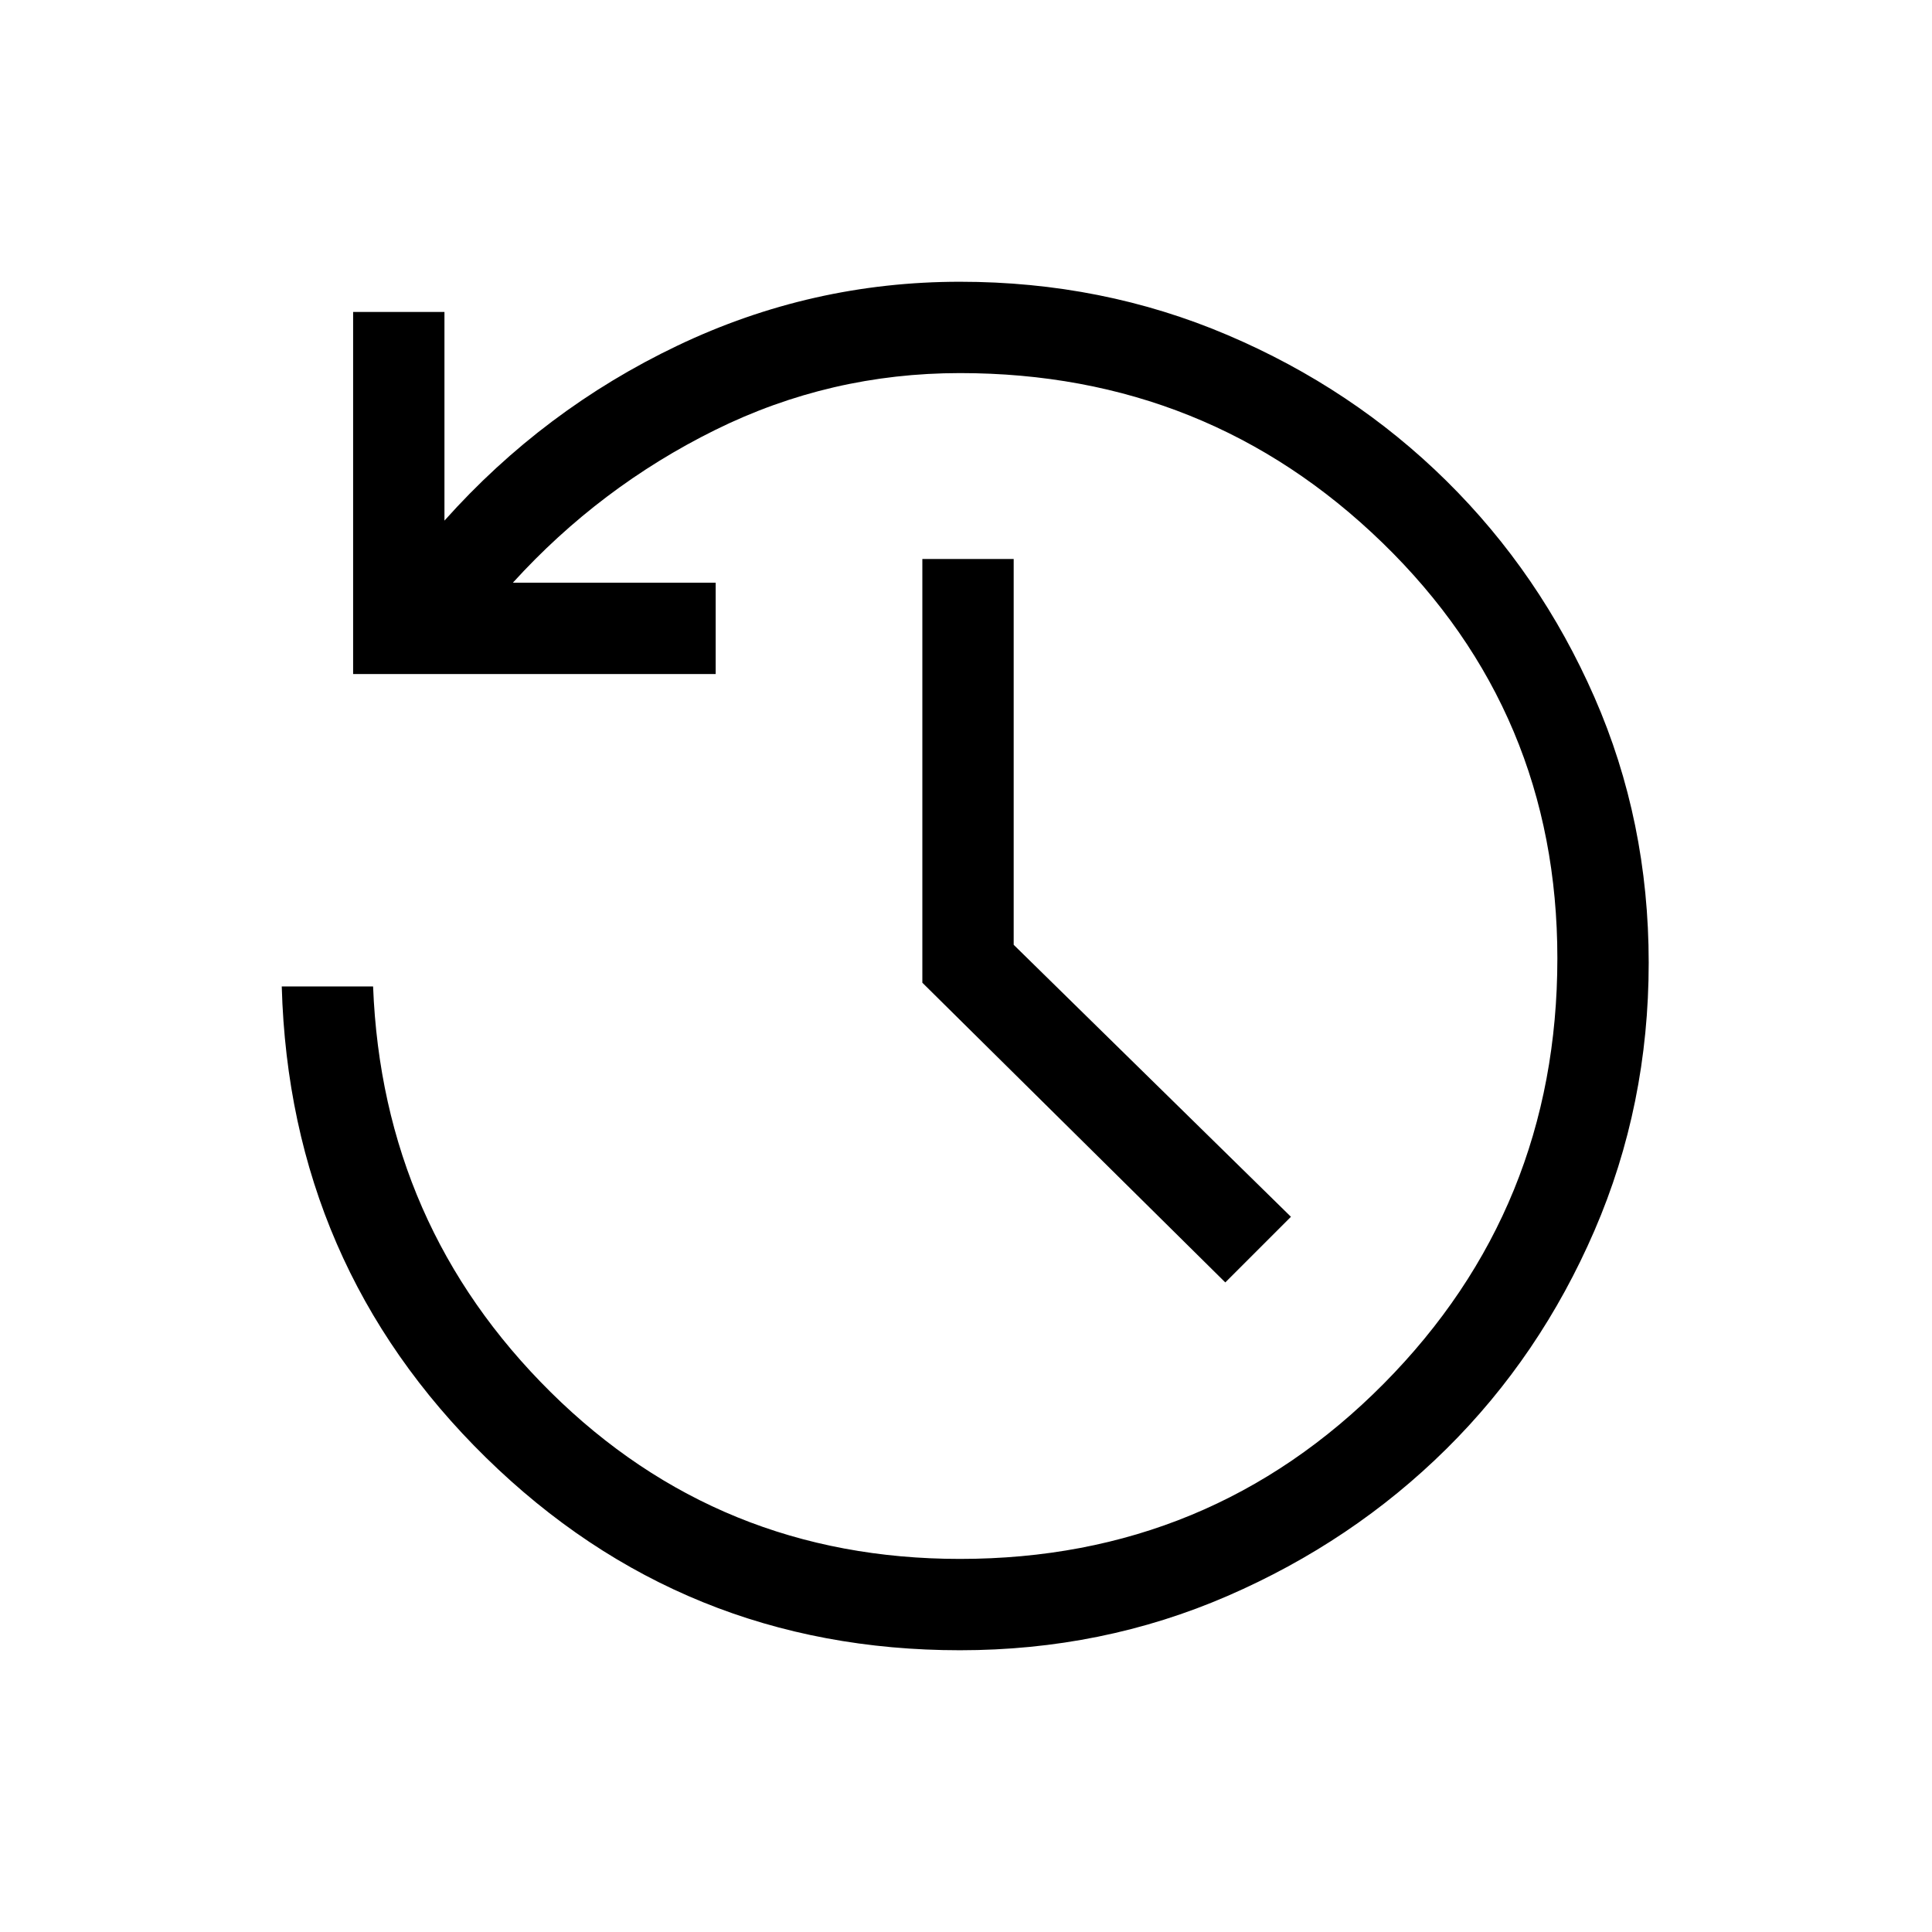
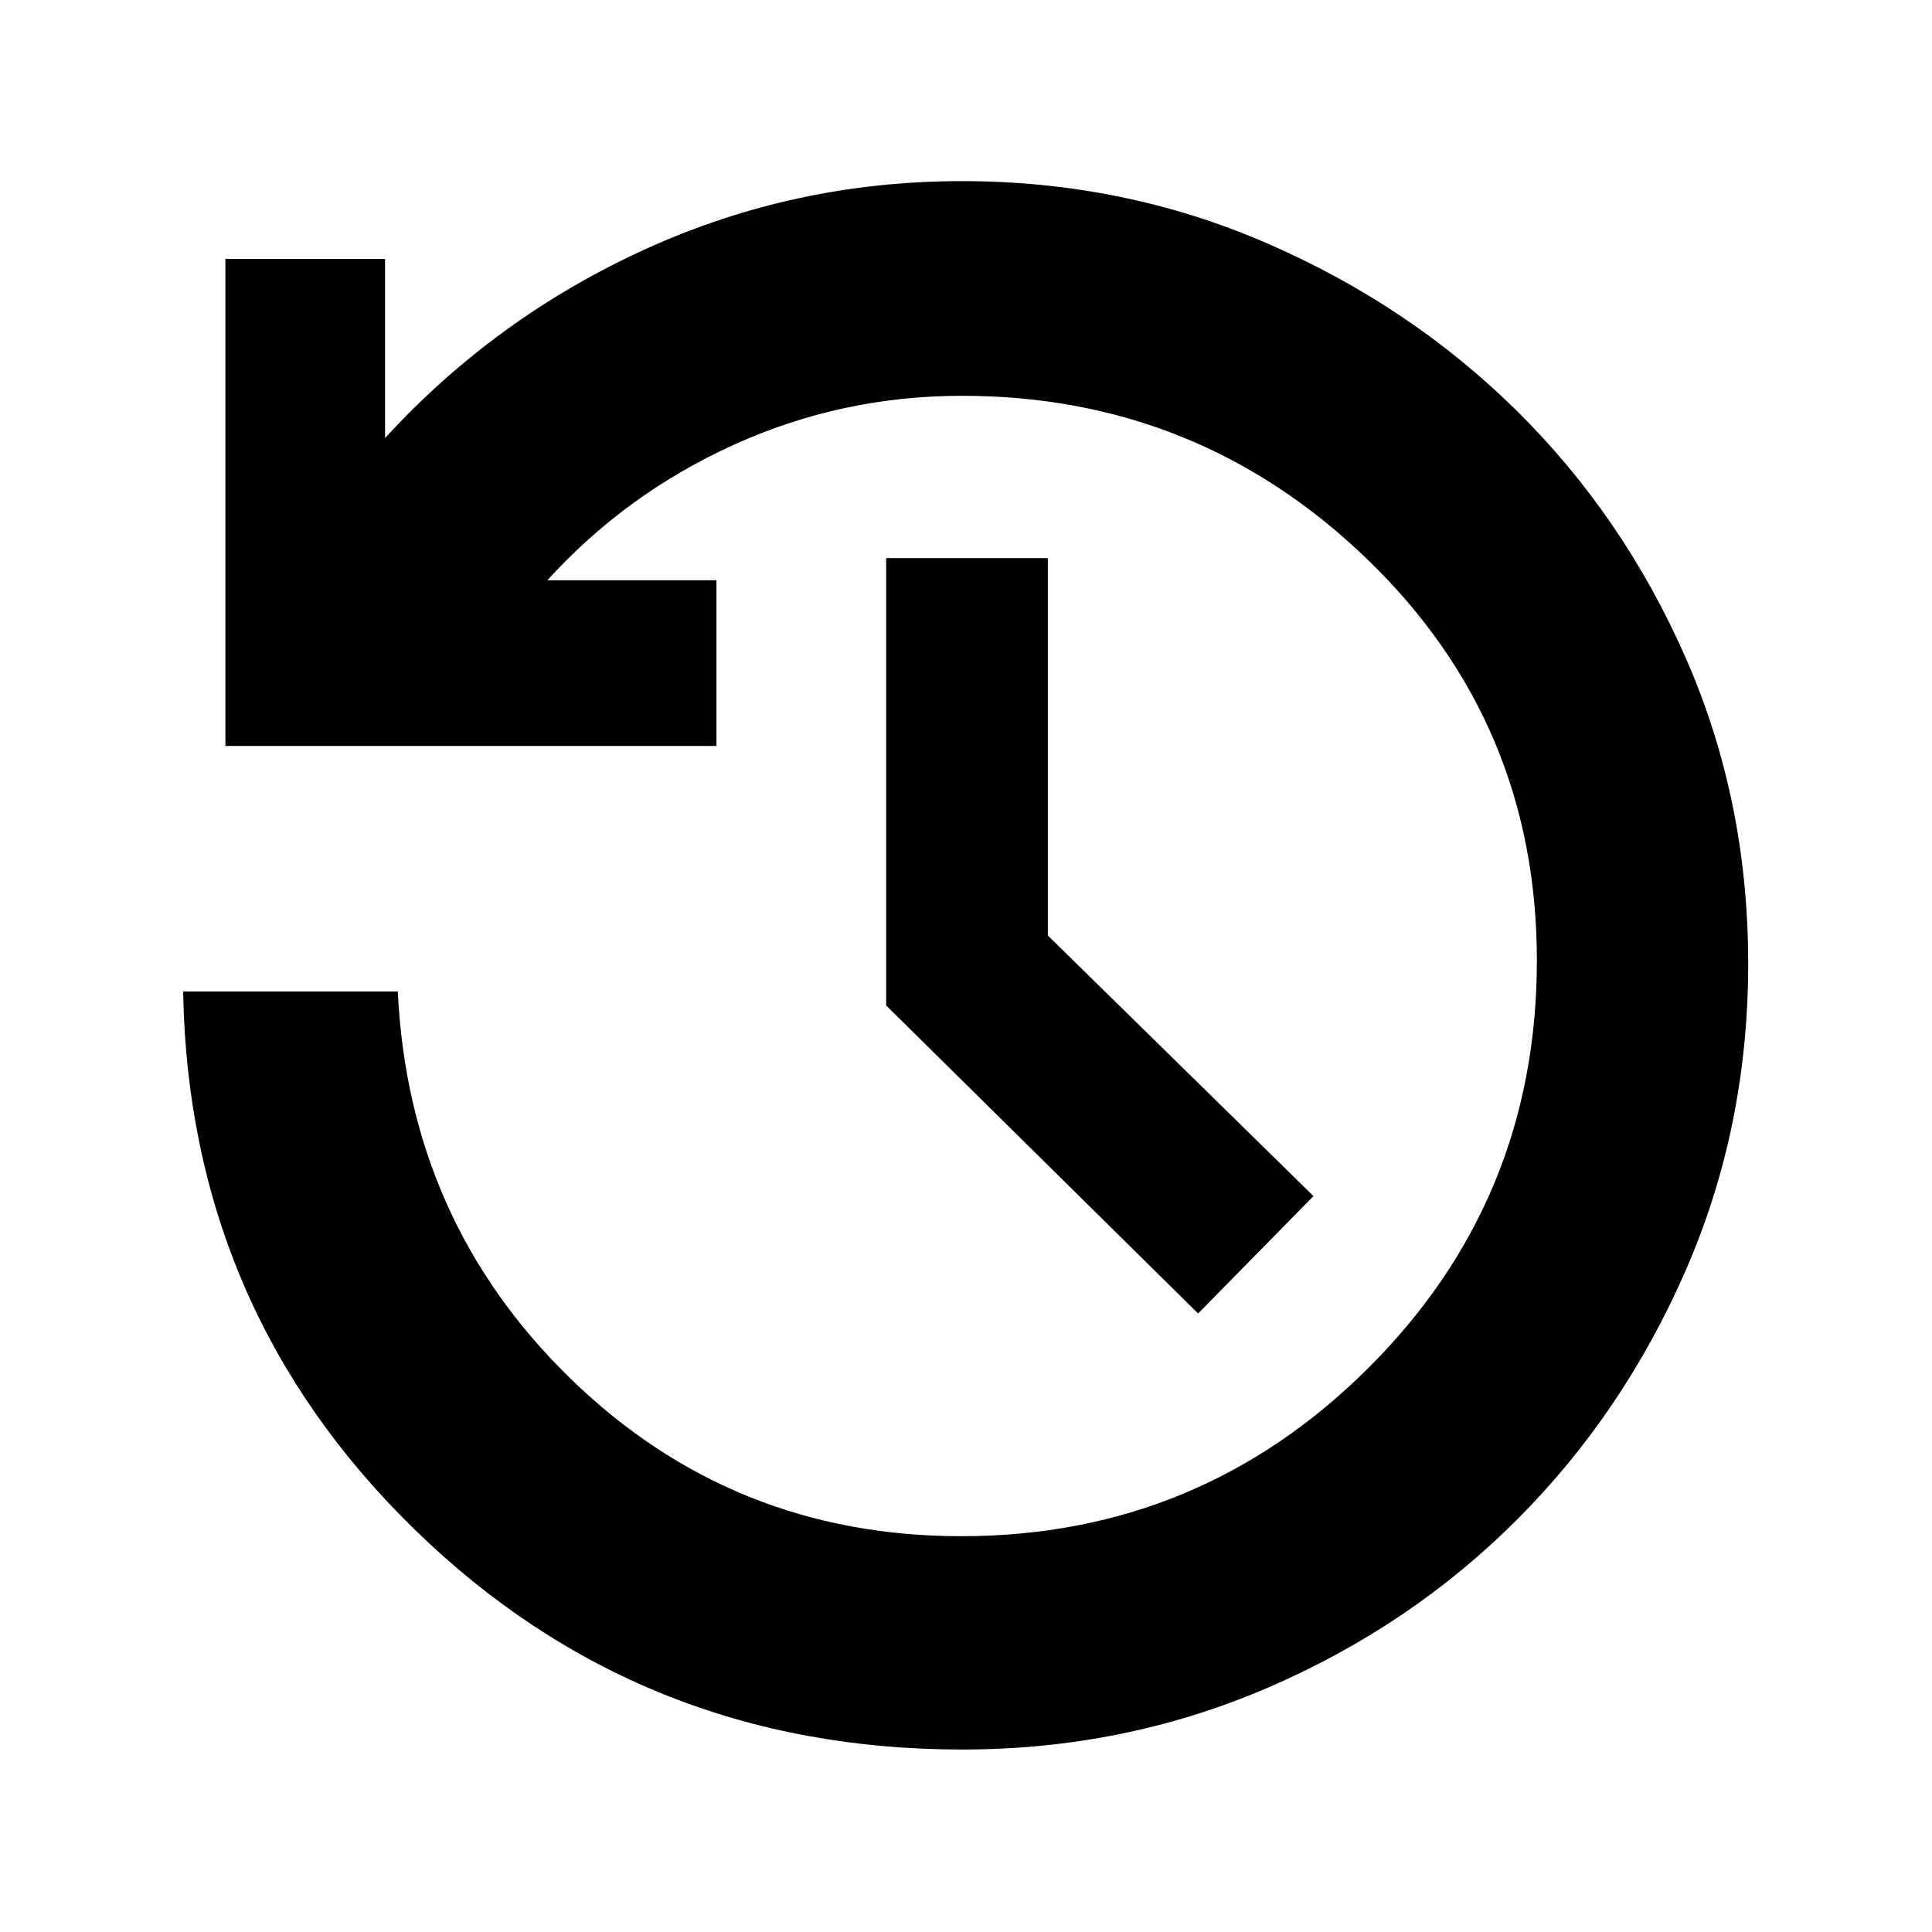
- <svg xmlns="http://www.w3.org/2000/svg" height="48" viewBox="0 -960 960 960" width="48">
-   <path d="M477-140.001q-137.845 0-235.499-95.692-97.653-95.692-101.5-234.152h45.384Q190.001-351 273.693-268.192 357.385-185.385 477-185.385q124.307 0 210.577-87.077 86.269-87.077 86.269-211.384 0-122.077-86.885-206.423Q600.077-774.615 477-774.615q-64.538 0-121.73 28.308Q298.078-718 254.847-670.462h100.769v45.384H175.464v-179.921h45.384v103.692q49.307-55.23 115.807-86.961Q403.154-819.999 477-819.999q70.769 0 132.922 26.462 62.154 26.461 108.769 72.461t73.577 107.538Q819.229-552 819.229-481.615q0 70.769-26.961 133.114-26.962 62.346-73.577 108.462-46.615 46.115-108.769 73.076Q547.769-140.001 477-140.001ZM608.846-322.77 458.308-471.693v-210.538h45.384v191.693l137.769 135.154-32.615 32.614Z" />
+ <svg xmlns="http://www.w3.org/2000/svg" height="40" viewBox="0 -960 960 960" width="40">
+   <path d="M478.037-90.667q-159.956 0-272.133-109.451Q93.727-309.57 91-467.334h106.666q5.435 114.2 85.901 192.434 80.467 78.234 194.1 78.234 118.273 0 202.137-83.466 83.863-83.465 83.863-202.582 0-117.953-84.164-199.286Q595.338-763.334 478-763.334q-59.73 0-113.365 24.334Q311-714.667 272-671.667h84v82.332H112.001v-241.998h79.333v89q55-60 129.299-93.833Q394.933-870 478-870q80.475 0 151.598 30.9 71.124 30.9 124.131 83.273 53.007 52.372 83.972 122.901 30.965 70.53 30.965 151.728 0 81.198-30.965 152.259-30.965 71.061-83.972 124.1-53.007 53.039-124.131 83.605-71.123 30.567-151.561 30.567Zm117.297-216.667-155-153.043v-222.29h80.332v187.513l132.001 129.487-57.333 58.333Z" />
</svg>
